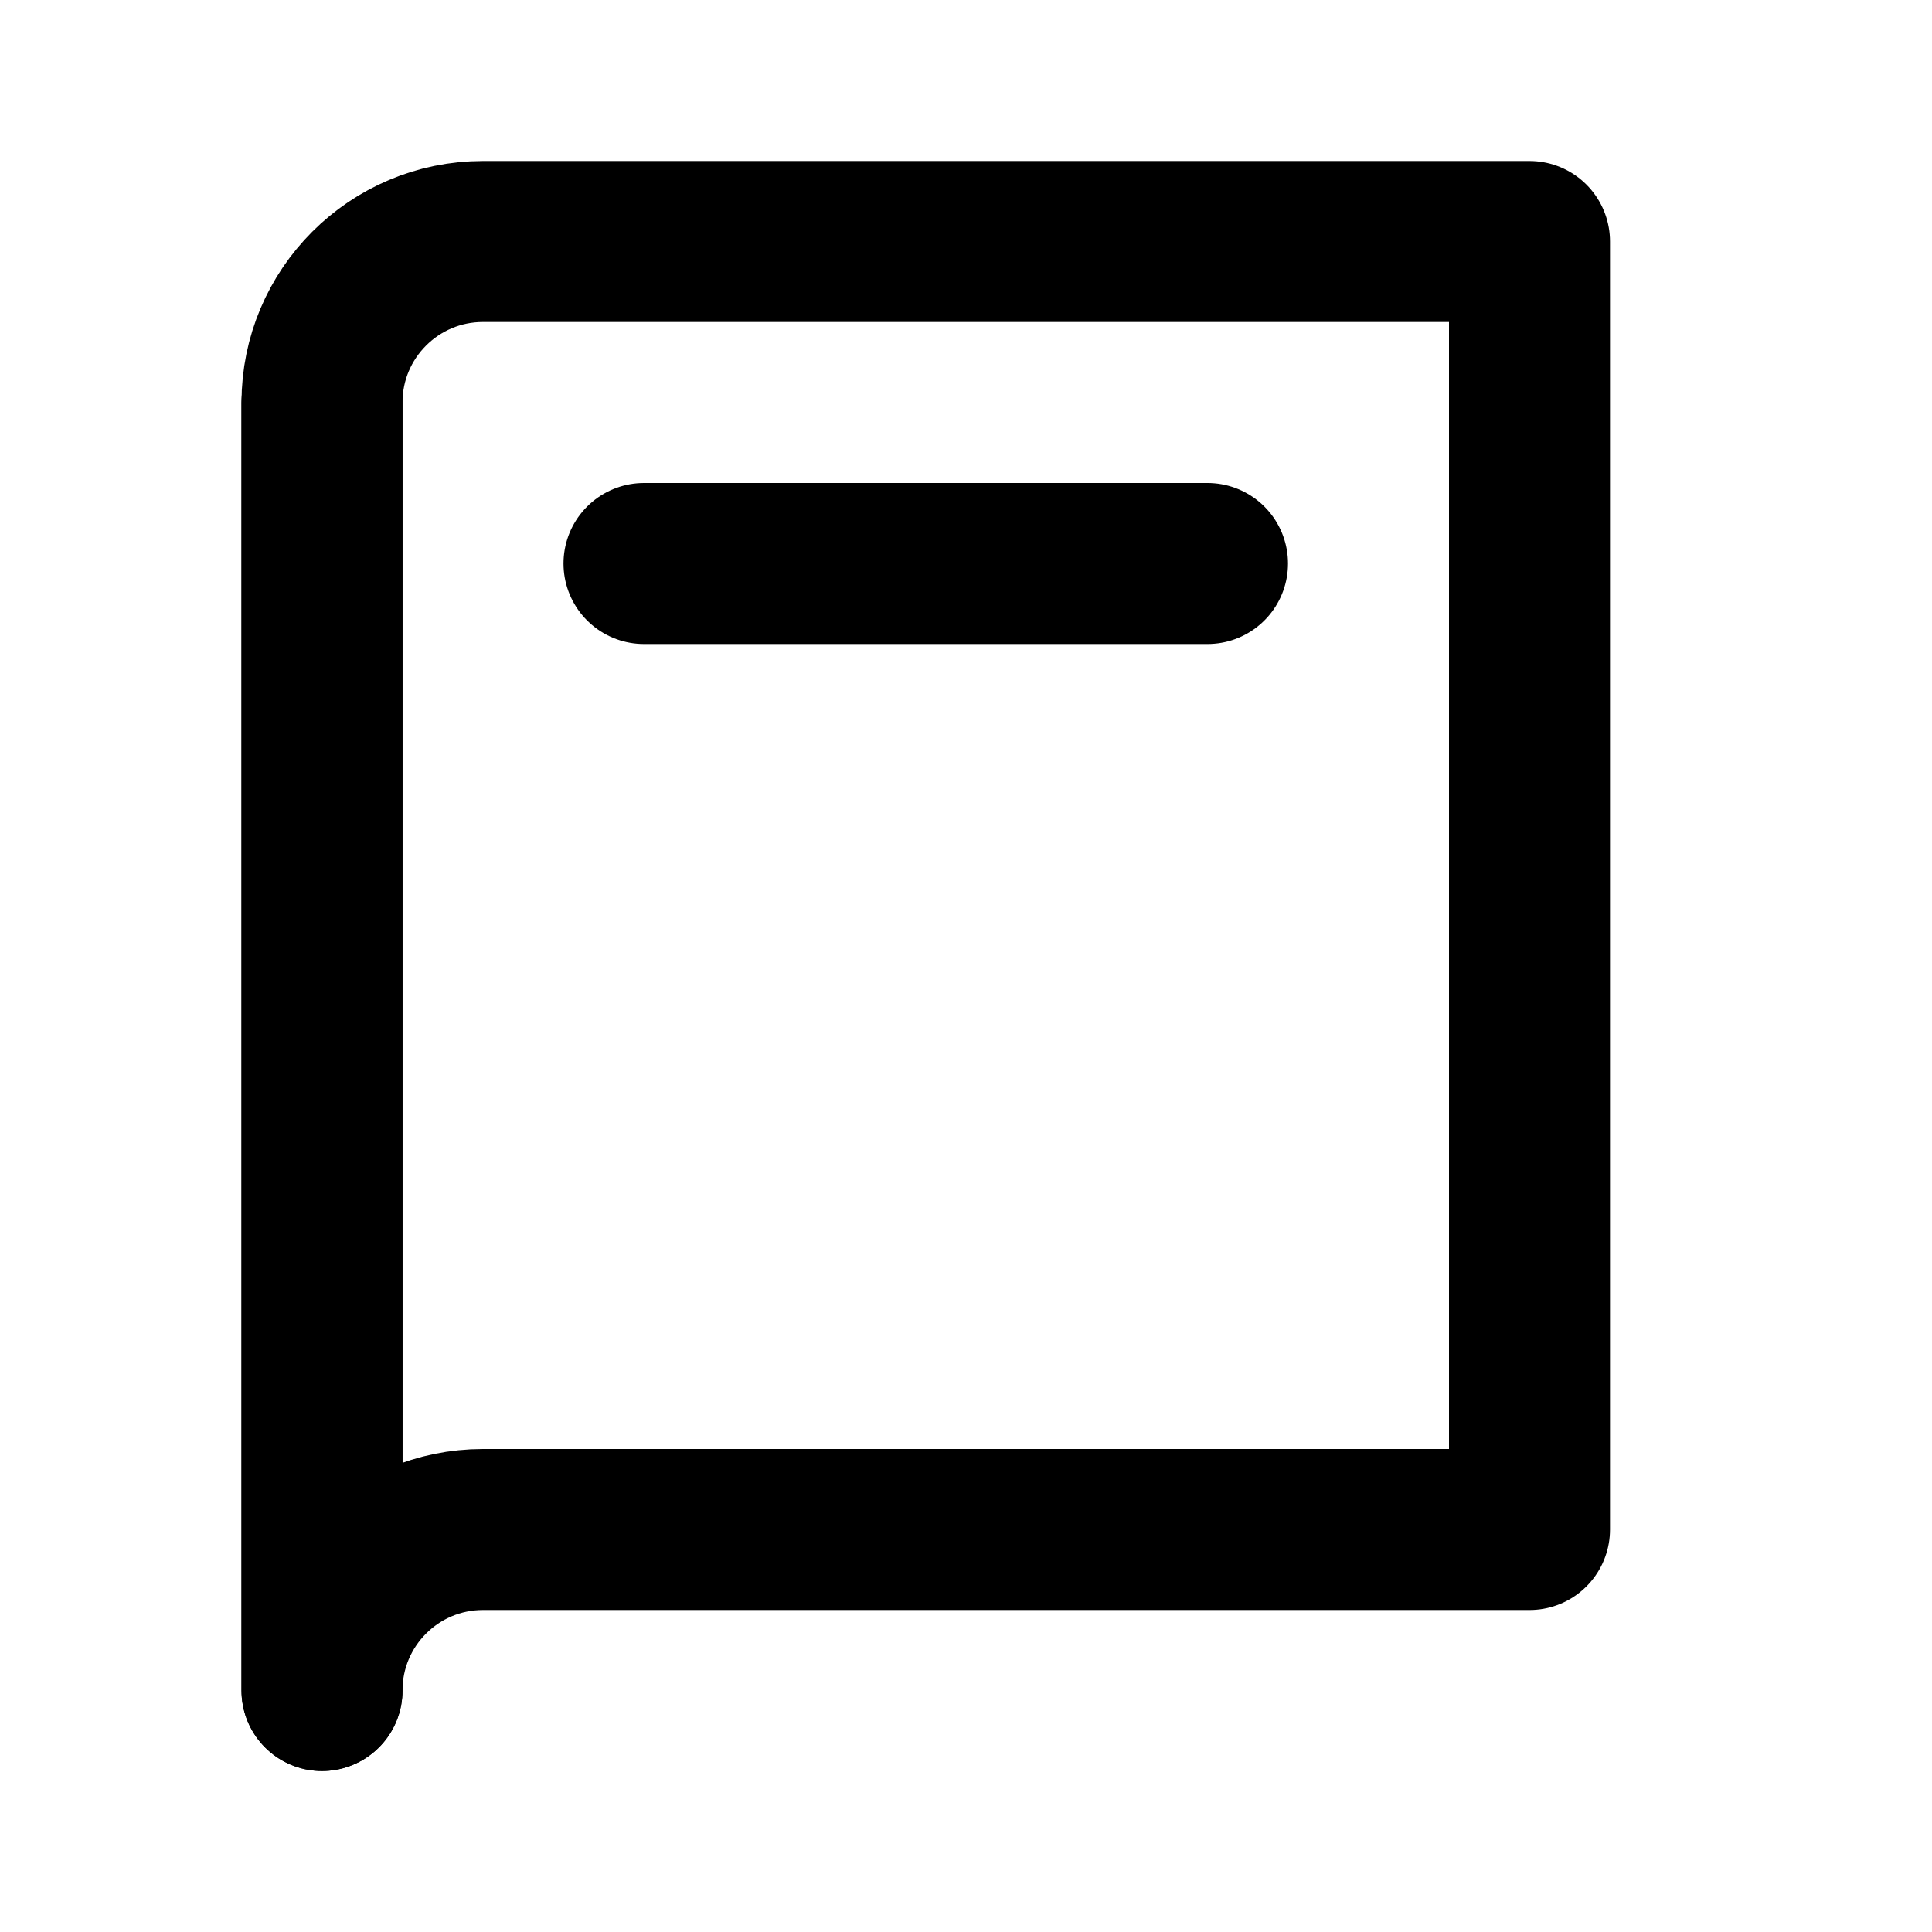
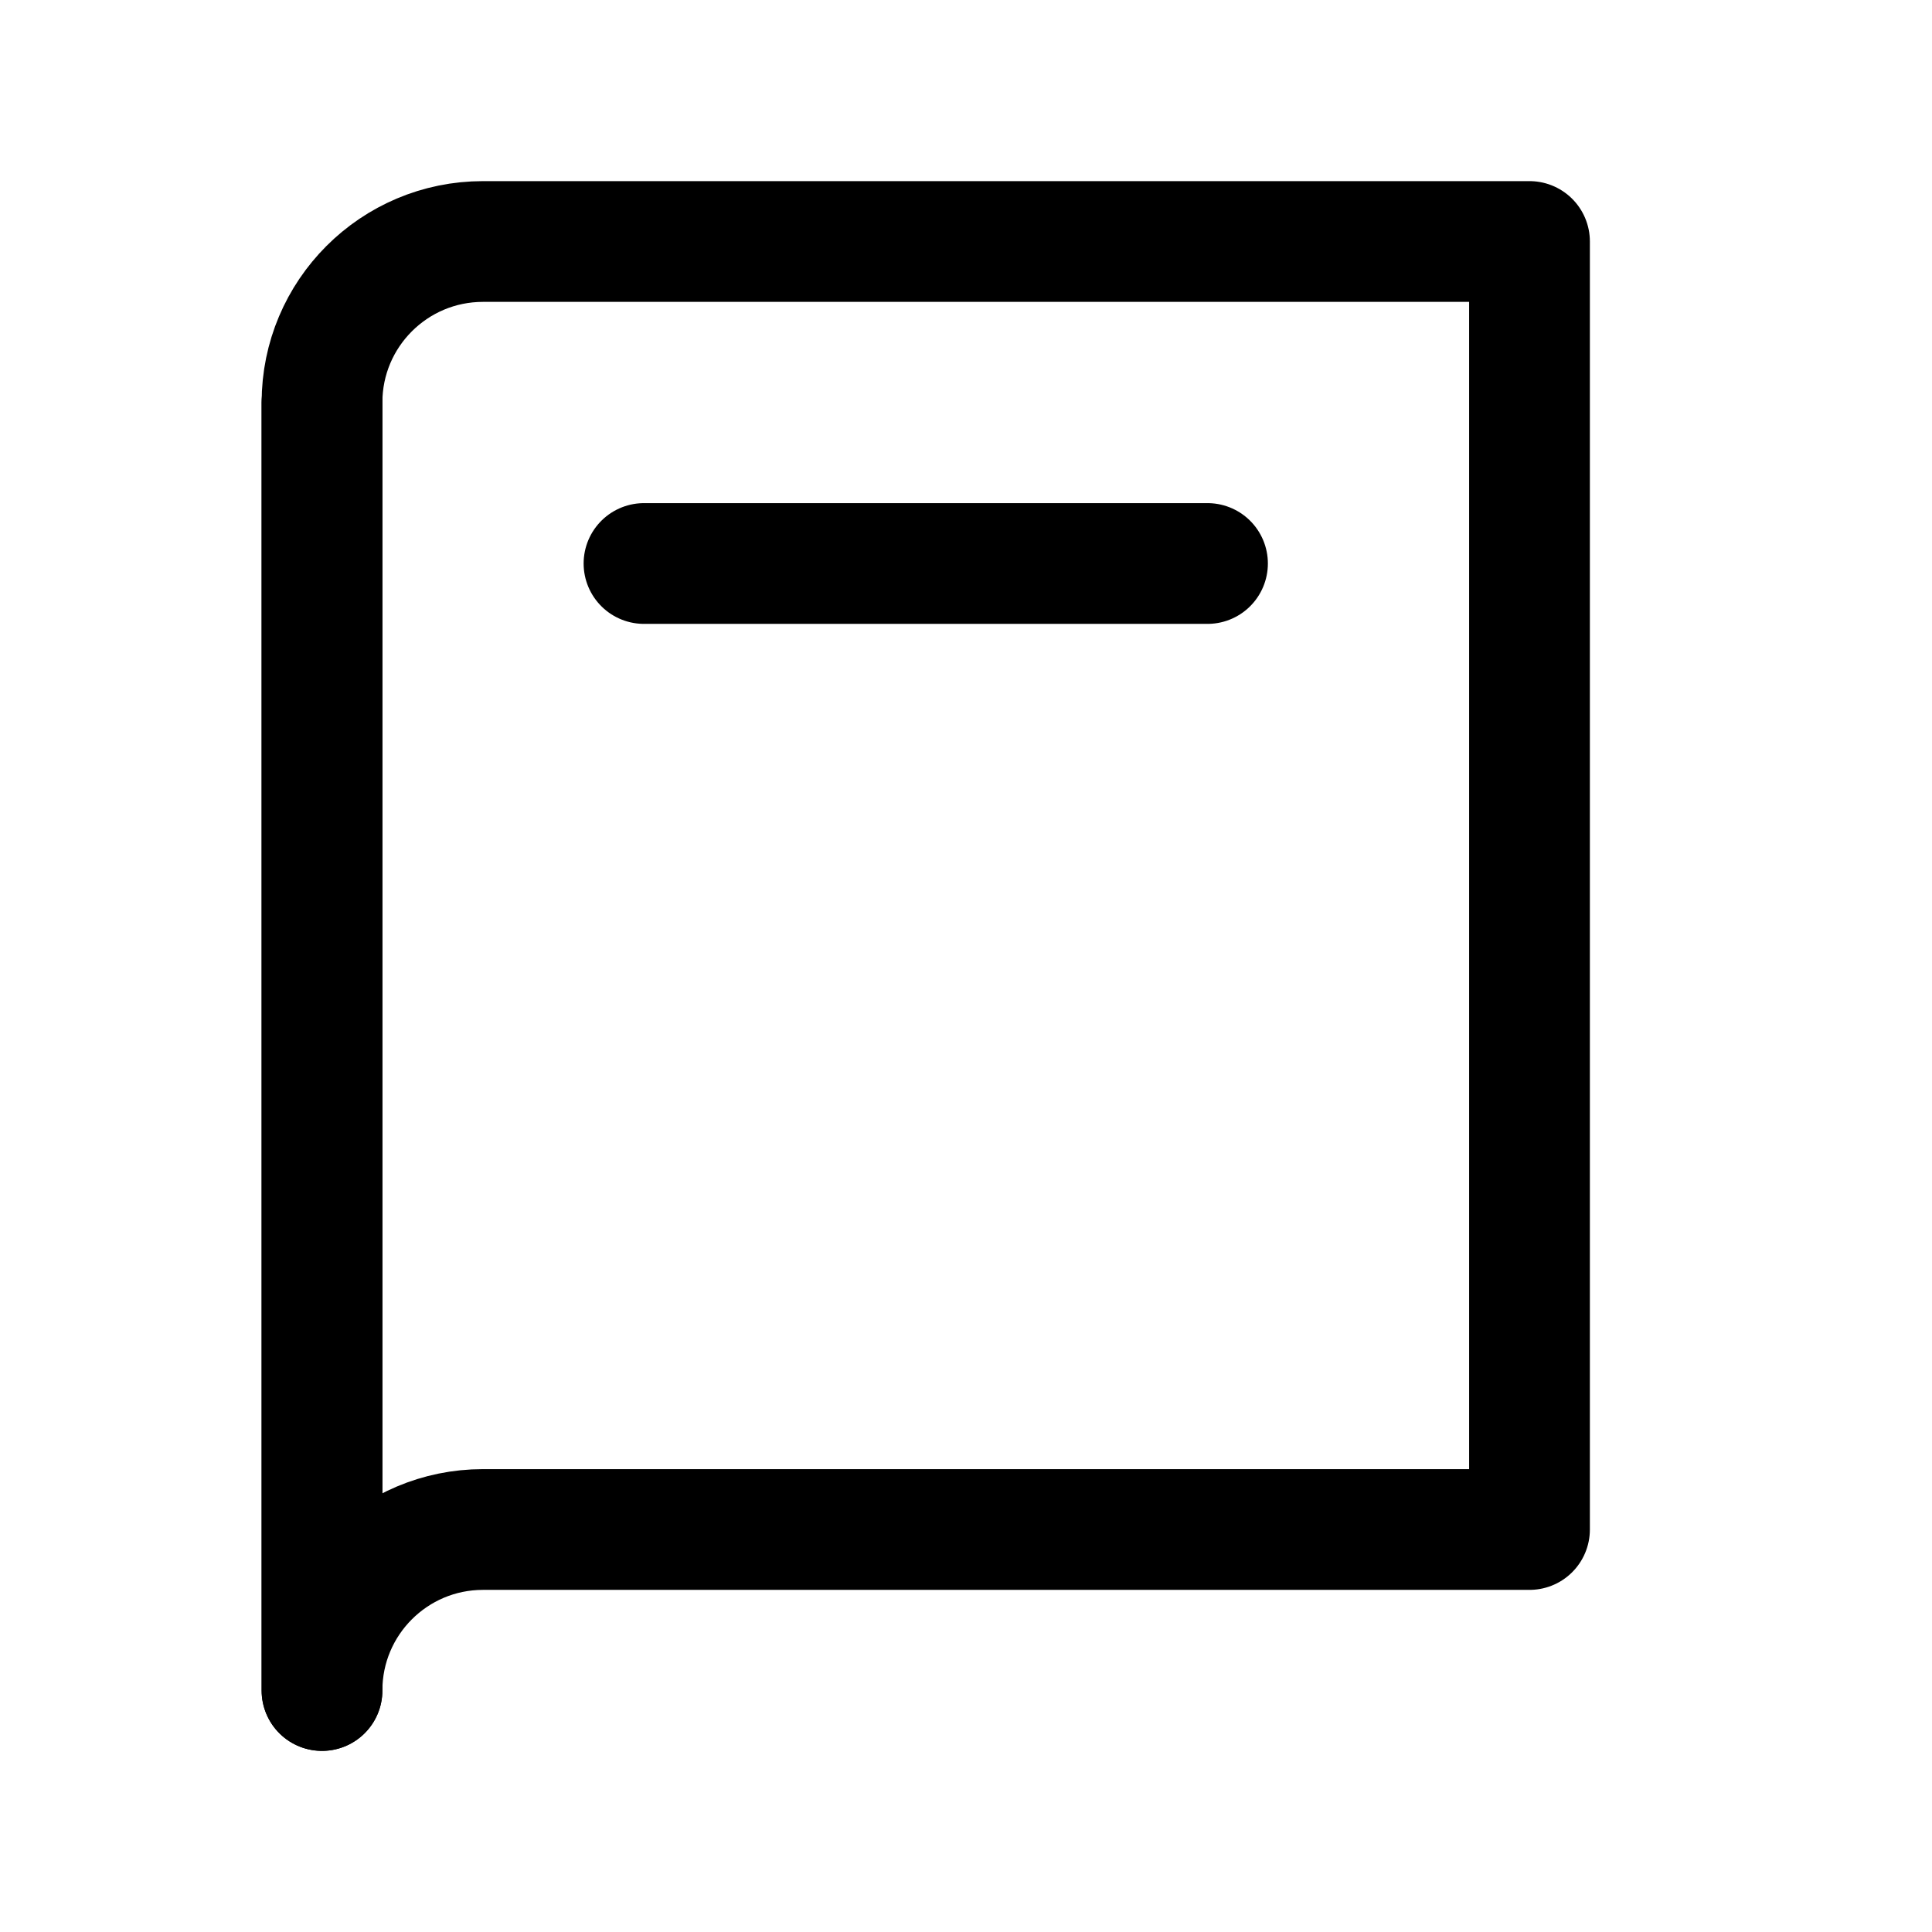
- <svg xmlns="http://www.w3.org/2000/svg" viewBox="0 0 24 24" width="24" height="24" fill="none" stroke="currentColor" stroke-width="2" stroke-linecap="round" stroke-linejoin="round">
+ <svg xmlns="http://www.w3.org/2000/svg" viewBox="0 0 24 24" width="24" height="24" fill="none" stroke="currentColor" stroke-width="1.5" stroke-linecap="round" stroke-linejoin="round">
  <path d="M4 5a2 2 0 0 1 2-2h13v16H6a2 2 0 0 0-2 2z" />
  <path d="M4 21V5M8 7h7" />
</svg>
